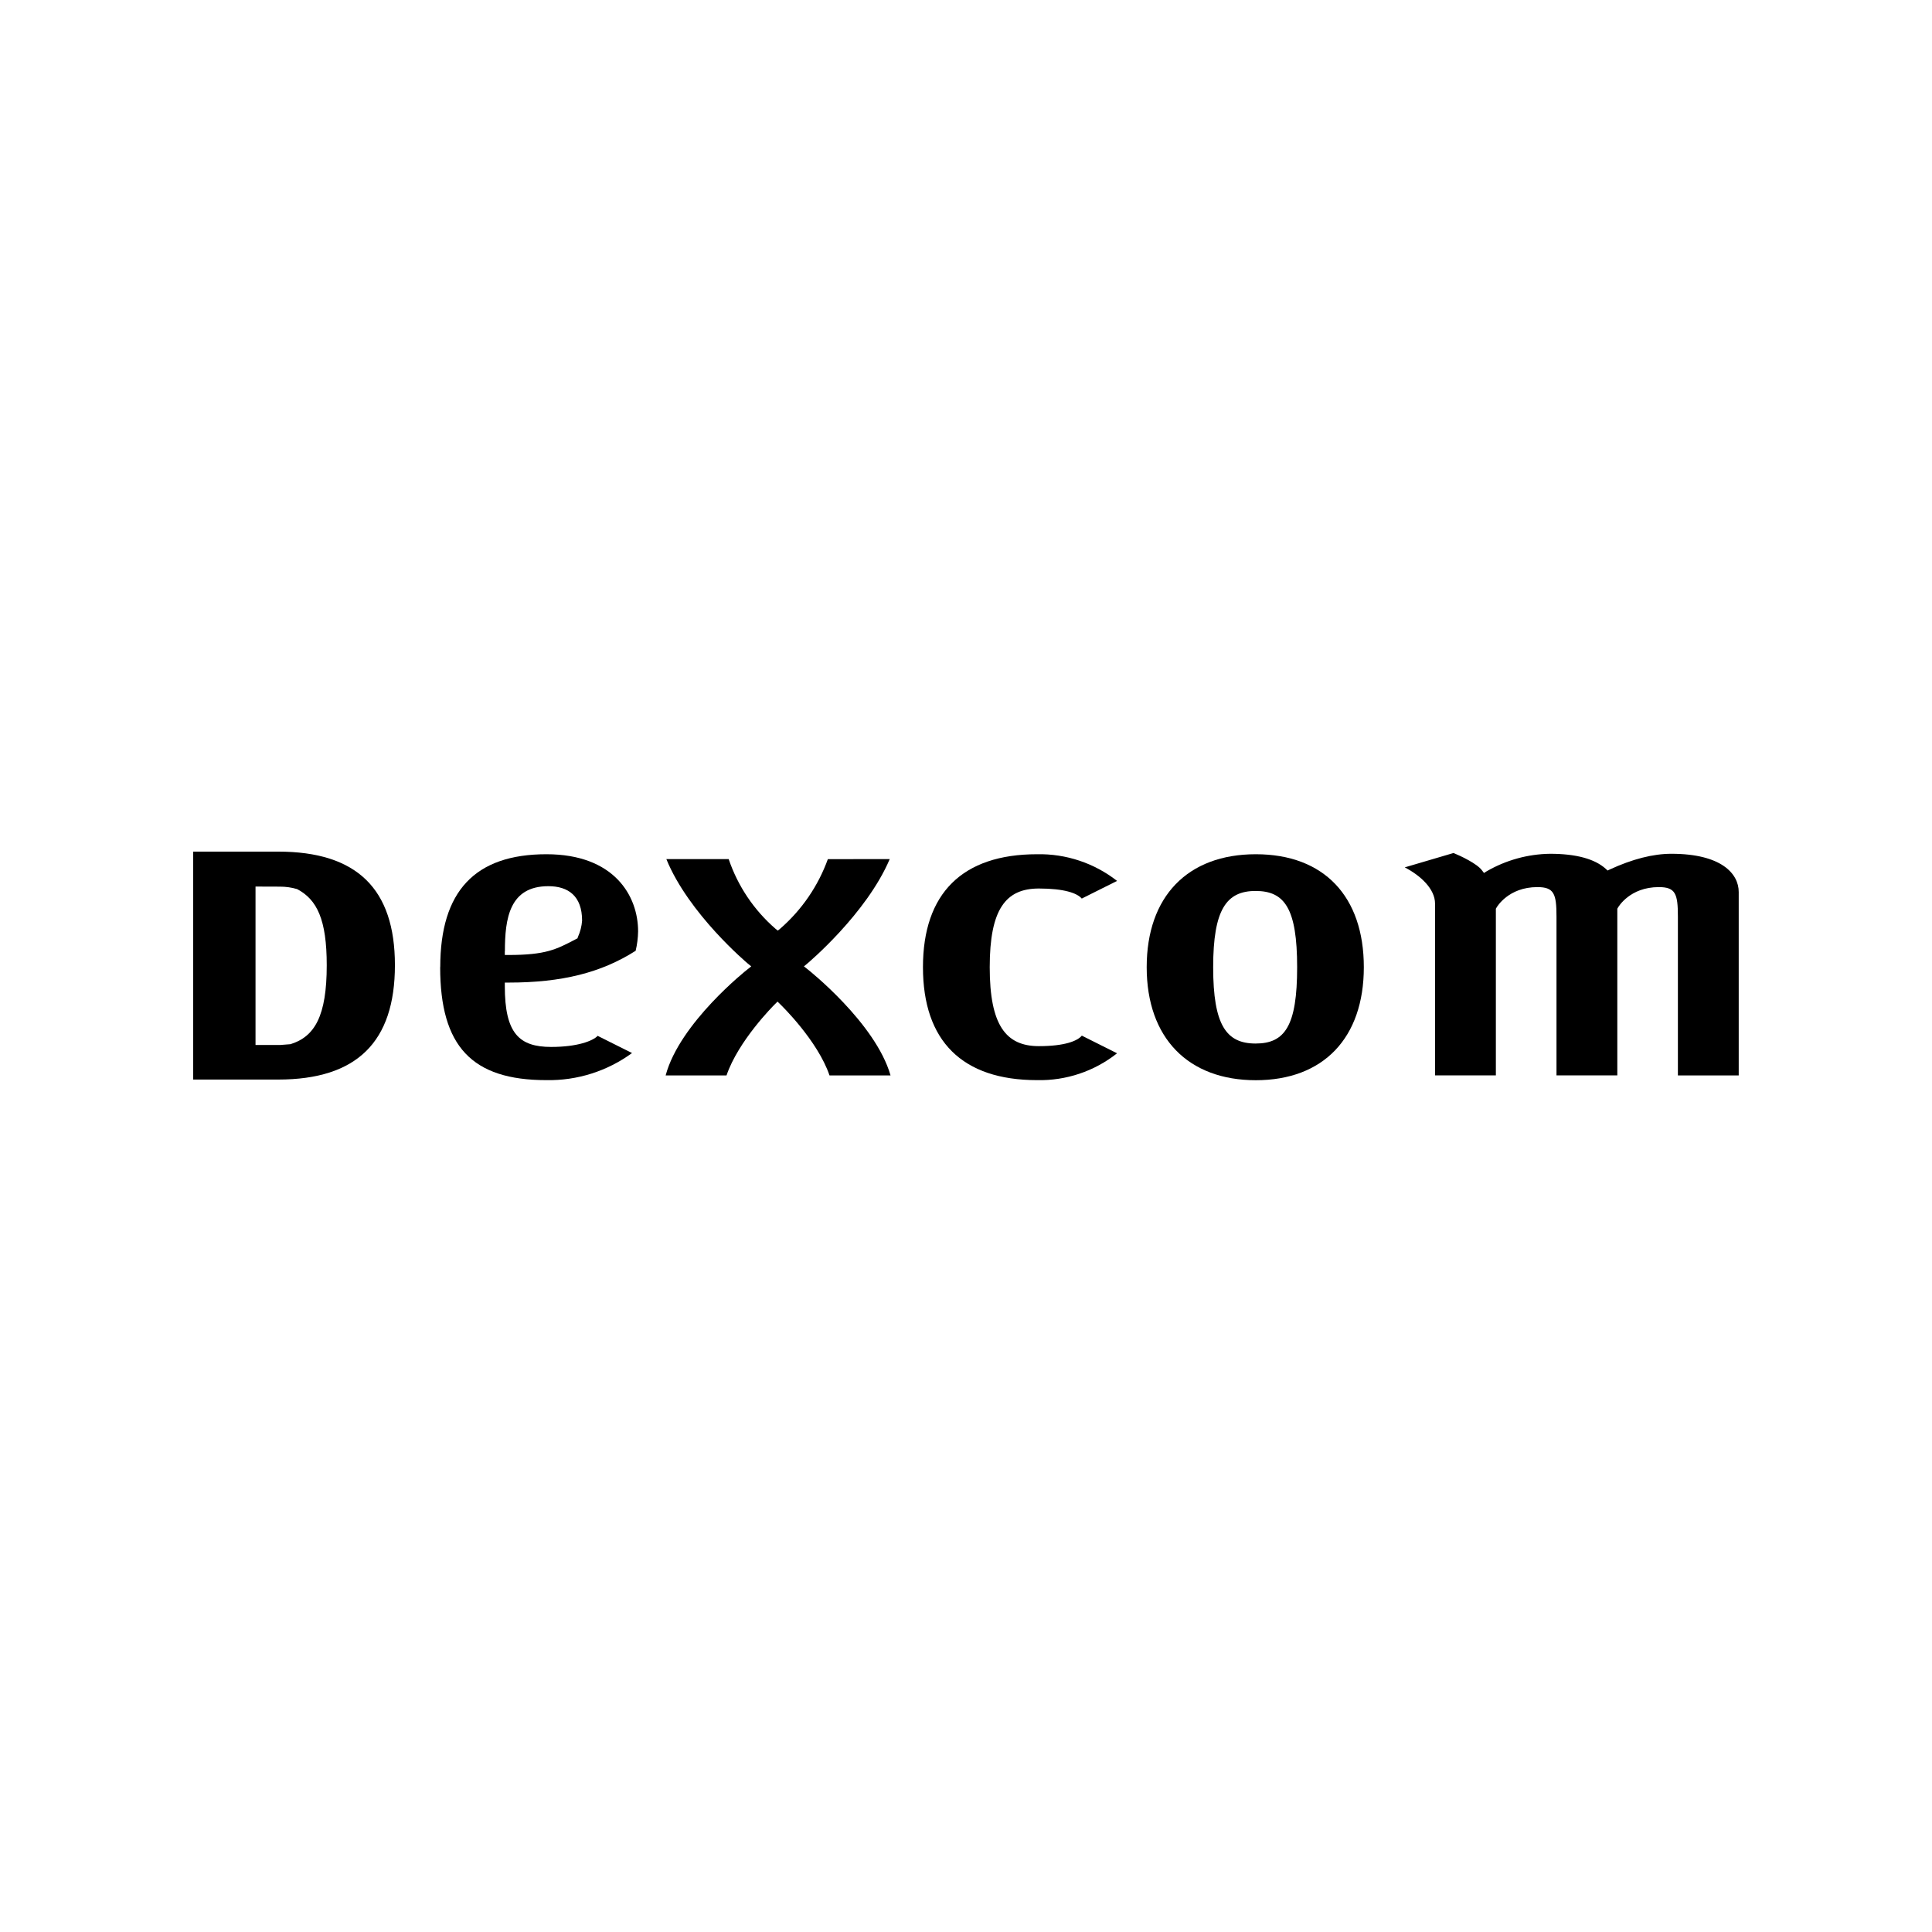
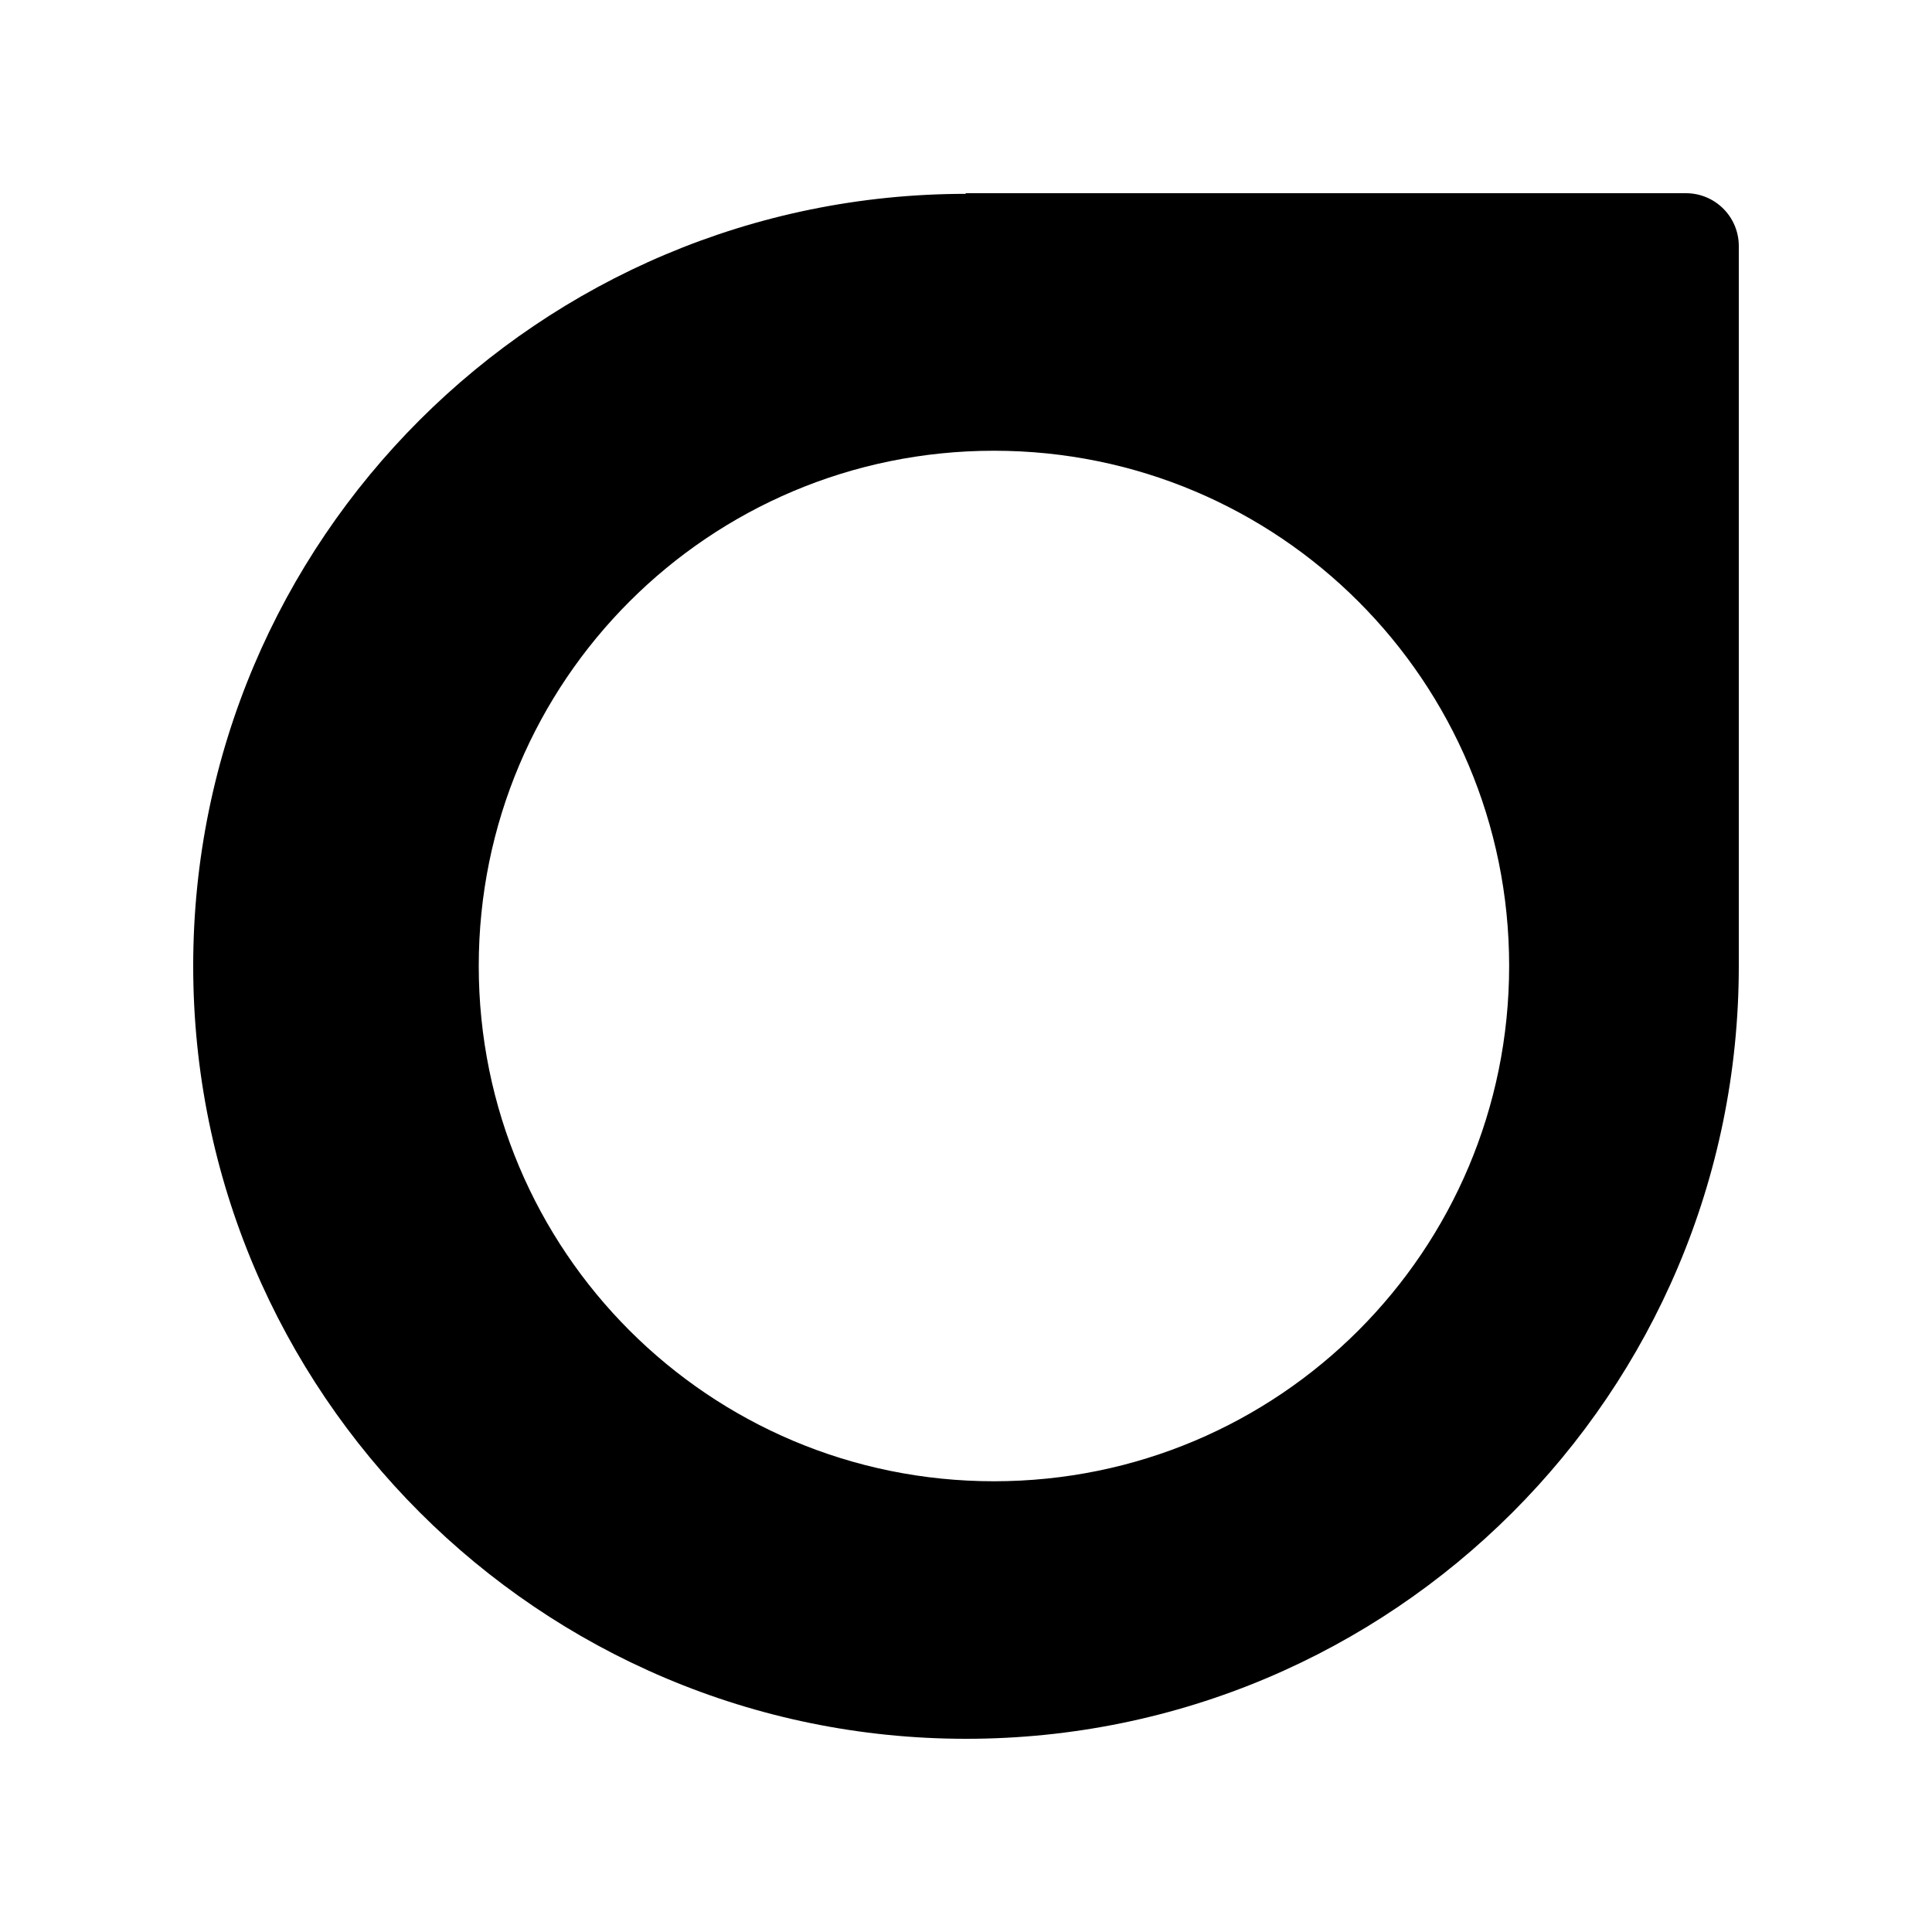
<svg xmlns="http://www.w3.org/2000/svg" width="960" height="960" viewBox="0 0 960 960">
  <g fill="#000000">
-     <g transform="translate(96, 423.226) scale(2.06452) translate(-289, -417.03)">
-       <path d="M348.46,444.82c0-18.3,8.36-27.19,25.56-27.19,16.29,0,22.06,10,22.06,18.56a21.69,21.69,0,0,1-.59,4.68c-8.3,5.28-17.76,7.65-30.58,7.65H364v.87c0,11.35,3.45,14.62,11.16,14.62,6.24,0,10-1.42,11.19-2.67l8.27,4.14A33.85,33.85,0,0,1,374,472c-17.91,0-25.56-8.12-25.56-27.2M364,441v.88h.88c9,0,11.52-1.35,16.11-3.75l.5-.26.11-.34a11.57,11.57,0,0,0,1-3.91c0-5.95-3.34-8.3-8.12-8.3-9.37,0-10.46,7.79-10.46,15.68" />
-       <path d="M456.64,418.8c-5.61,13.2-19.68,25-19.83,25.14l-.82.68.85.67c.17.13,16.38,12.93,20,25.58H442.15c-2.83-8.34-11.53-16.82-11.91-17.18l-.6-.59-.61.6c-.37.36-8.84,8.84-11.67,17.17H402.71c3.36-12.64,19.57-25.45,19.76-25.58l.84-.67-.83-.68c-.14-.12-14.22-11.94-19.6-25.14h15a38.61,38.61,0,0,0,11.28,16.78l.54.43.54-.43a40.3,40.3,0,0,0,11.51-16.77Z" />
-       <path d="M464.64,444.82c0-17.79,9.5-27.19,27.46-27.19a30.26,30.26,0,0,1,19.26,6.42c-1.68.85-7.52,3.76-8.5,4.25-1.09-1.3-4.21-2.42-10.32-2.42-8,0-11.83,5-11.83,18.94s3.87,19,11.83,19c6.12,0,9.24-1.21,10.34-2.53l8.48,4.25A29.9,29.9,0,0,1,492.1,472c-18,0-27.46-9.4-27.46-27.2" />
-       <path d="M518.49,444.82c0-17,9.83-27.19,26.26-27.19s26,10.17,26,27.19-9.72,27.2-26,27.2-26.26-10.17-26.26-27.2m16,0c0,13.95,3.16,18.37,10.21,18.37s10-4.23,10-18.37-3-18.35-10-18.35-10.21,4.42-10.21,18.35" />
-       <path d="M592.35,417.34c1.72.7,5.66,2.56,6.83,4.16l.49.64.67-.42a31.35,31.35,0,0,1,15.22-4.2c6.26,0,10.79,1.23,13.44,3.64l.42.39.52-.25c5.43-2.5,10.41-3.78,14.84-3.78,11.95,0,16.2,4.74,16.2,9.2v44.15H646.34V432.6c0-5.47-.59-7.06-4.59-7.06-7,0-9.76,4.79-9.87,5l-.12.2v40.12H617.12V432.6c0-5.47-.6-7.06-4.6-7.06-7,0-9.76,4.79-9.87,5l-.12.2v40.12H587.89V429.51c0-3.52-3.47-6.74-7.29-8.72l11.75-3.46" />
-       <path d="M289,417h20.45c18.92,0,28.1,8.94,28.1,27.32,0,18.52-9.19,27.54-28.1,27.54H289Zm15,8.41v38.13s1,0,5.95,0l2.45-.19,0,0c5.86-1.81,8.74-6.8,8.74-19,0-11-2.34-15.81-7.13-18.33a14.44,14.44,0,0,0-4.09-.59Z" />
+     <g transform="translate(96, 96) scale(0.6414432) translate(-162.6, -223.3)">
+       <path fill-rule="evenodd" d="m760.7 223.3h558.2c22.7 0 41 18.3 41 41v557.6c0 331-268.3 598.7-598.6 598.7-330.4 0-598.7-268.3-598.7-598.7 0-330.3 268.3-598.1 598.7-598.1z M782.9 1221.1c-220.7 0-399.1-178.4-399.1-399.2 0-220.7 178.4-399.1 399.1-399.1 220.7 0 399.1 178.4 399.1 399.1 0 220.8-178.4 399.2-399.1 399.2z" />
    </g>
  </g>
</svg>
